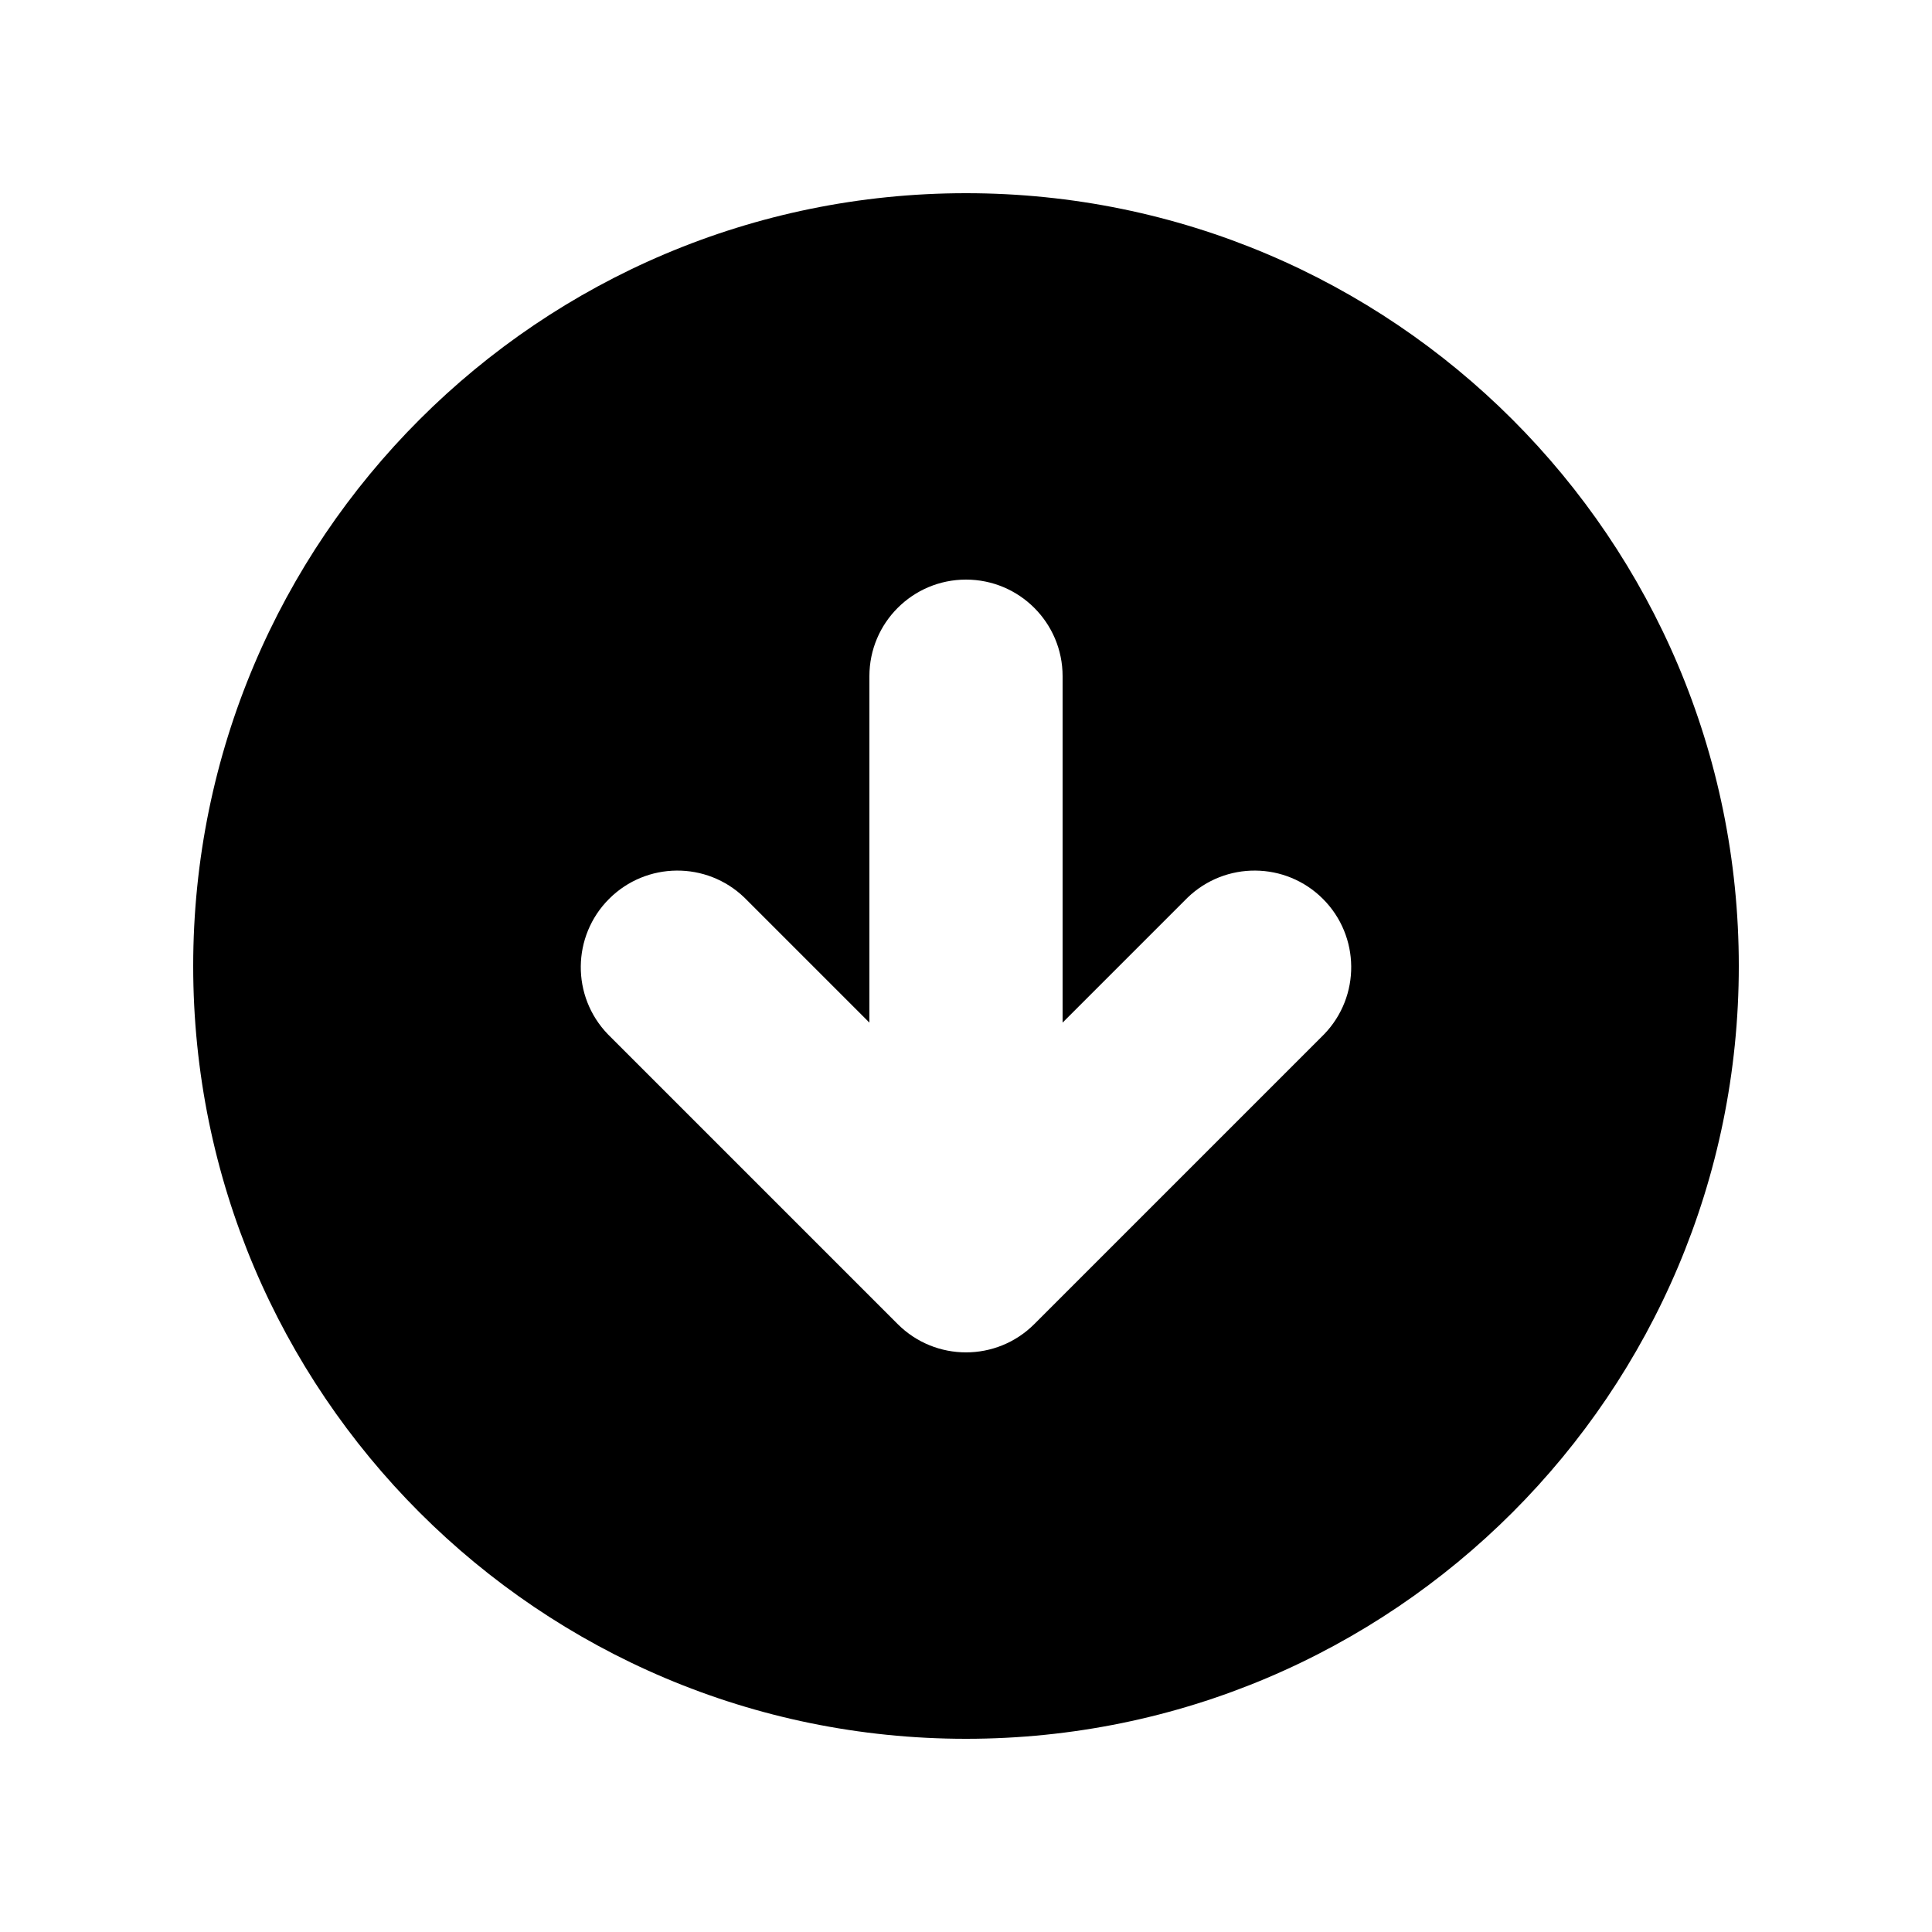
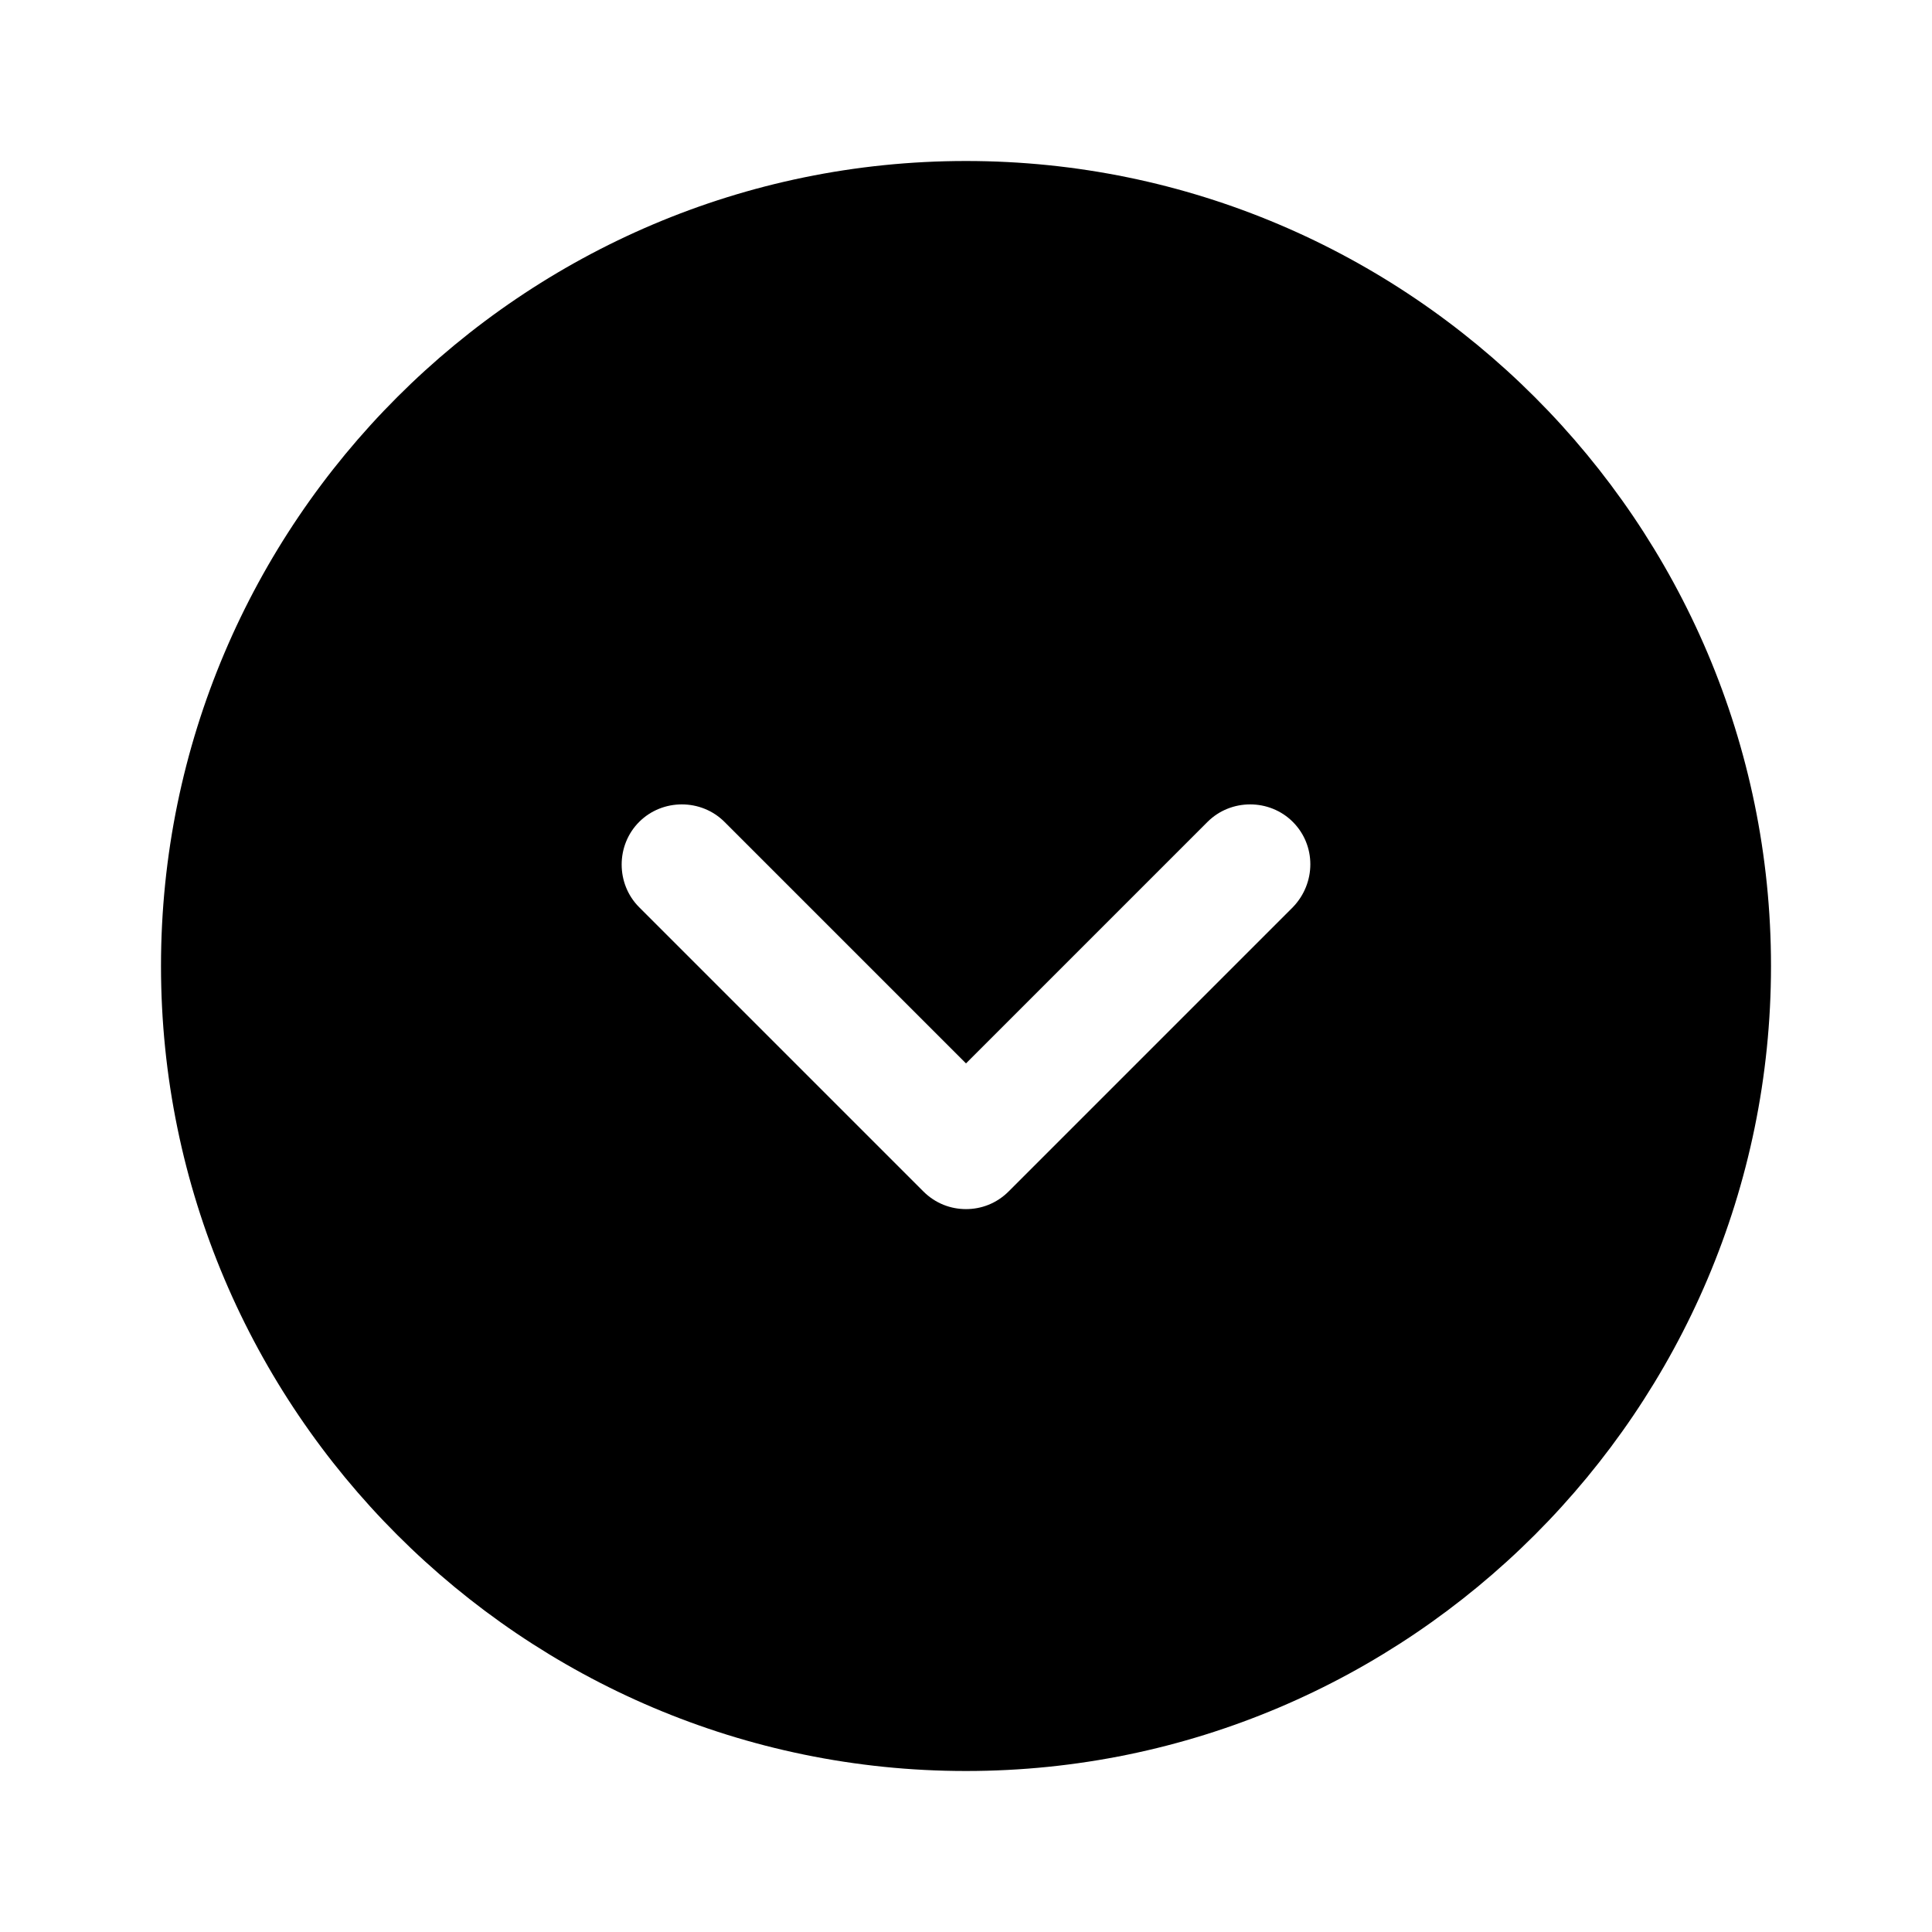
- <svg xmlns="http://www.w3.org/2000/svg" viewBox="0 0 20 20" fill="currentColor">
-   <path fill-rule="evenodd" d="M10 18a8 8 0 100-16 8 8 0 000 16zm1-11a1 1 0 10-2 0v3.586L7.707 9.293a1 1 0 00-1.414 1.414l3 3a1 1 0 001.414 0l3-3a1 1 0 00-1.414-1.414L11 10.586V7z" clip-rule="evenodd" />
+ <svg xmlns="http://www.w3.org/2000/svg" viewBox="0 0 24 24" fill="none">
+   <path d="M12 2C6.49 2 2 6.49 2 12C2 17.51 6.49 22 12 22C17.51 22 22 17.51 22 12C22 6.49 17.51 2 12 2ZM16.06 11.27L12.53 14.8C12.38 14.95 12.19 15.02 12 15.02C11.81 15.02 11.62 14.95 11.47 14.8L7.94 11.27C7.65 10.98 7.65 10.5 7.94 10.21C8.23 9.92 8.71 9.92 9 10.21L12 13.21L15 10.21C15.29 9.92 15.77 9.92 16.06 10.21C16.35 10.5 16.35 10.97 16.06 11.27Z" fill="currentColor" />
</svg>
